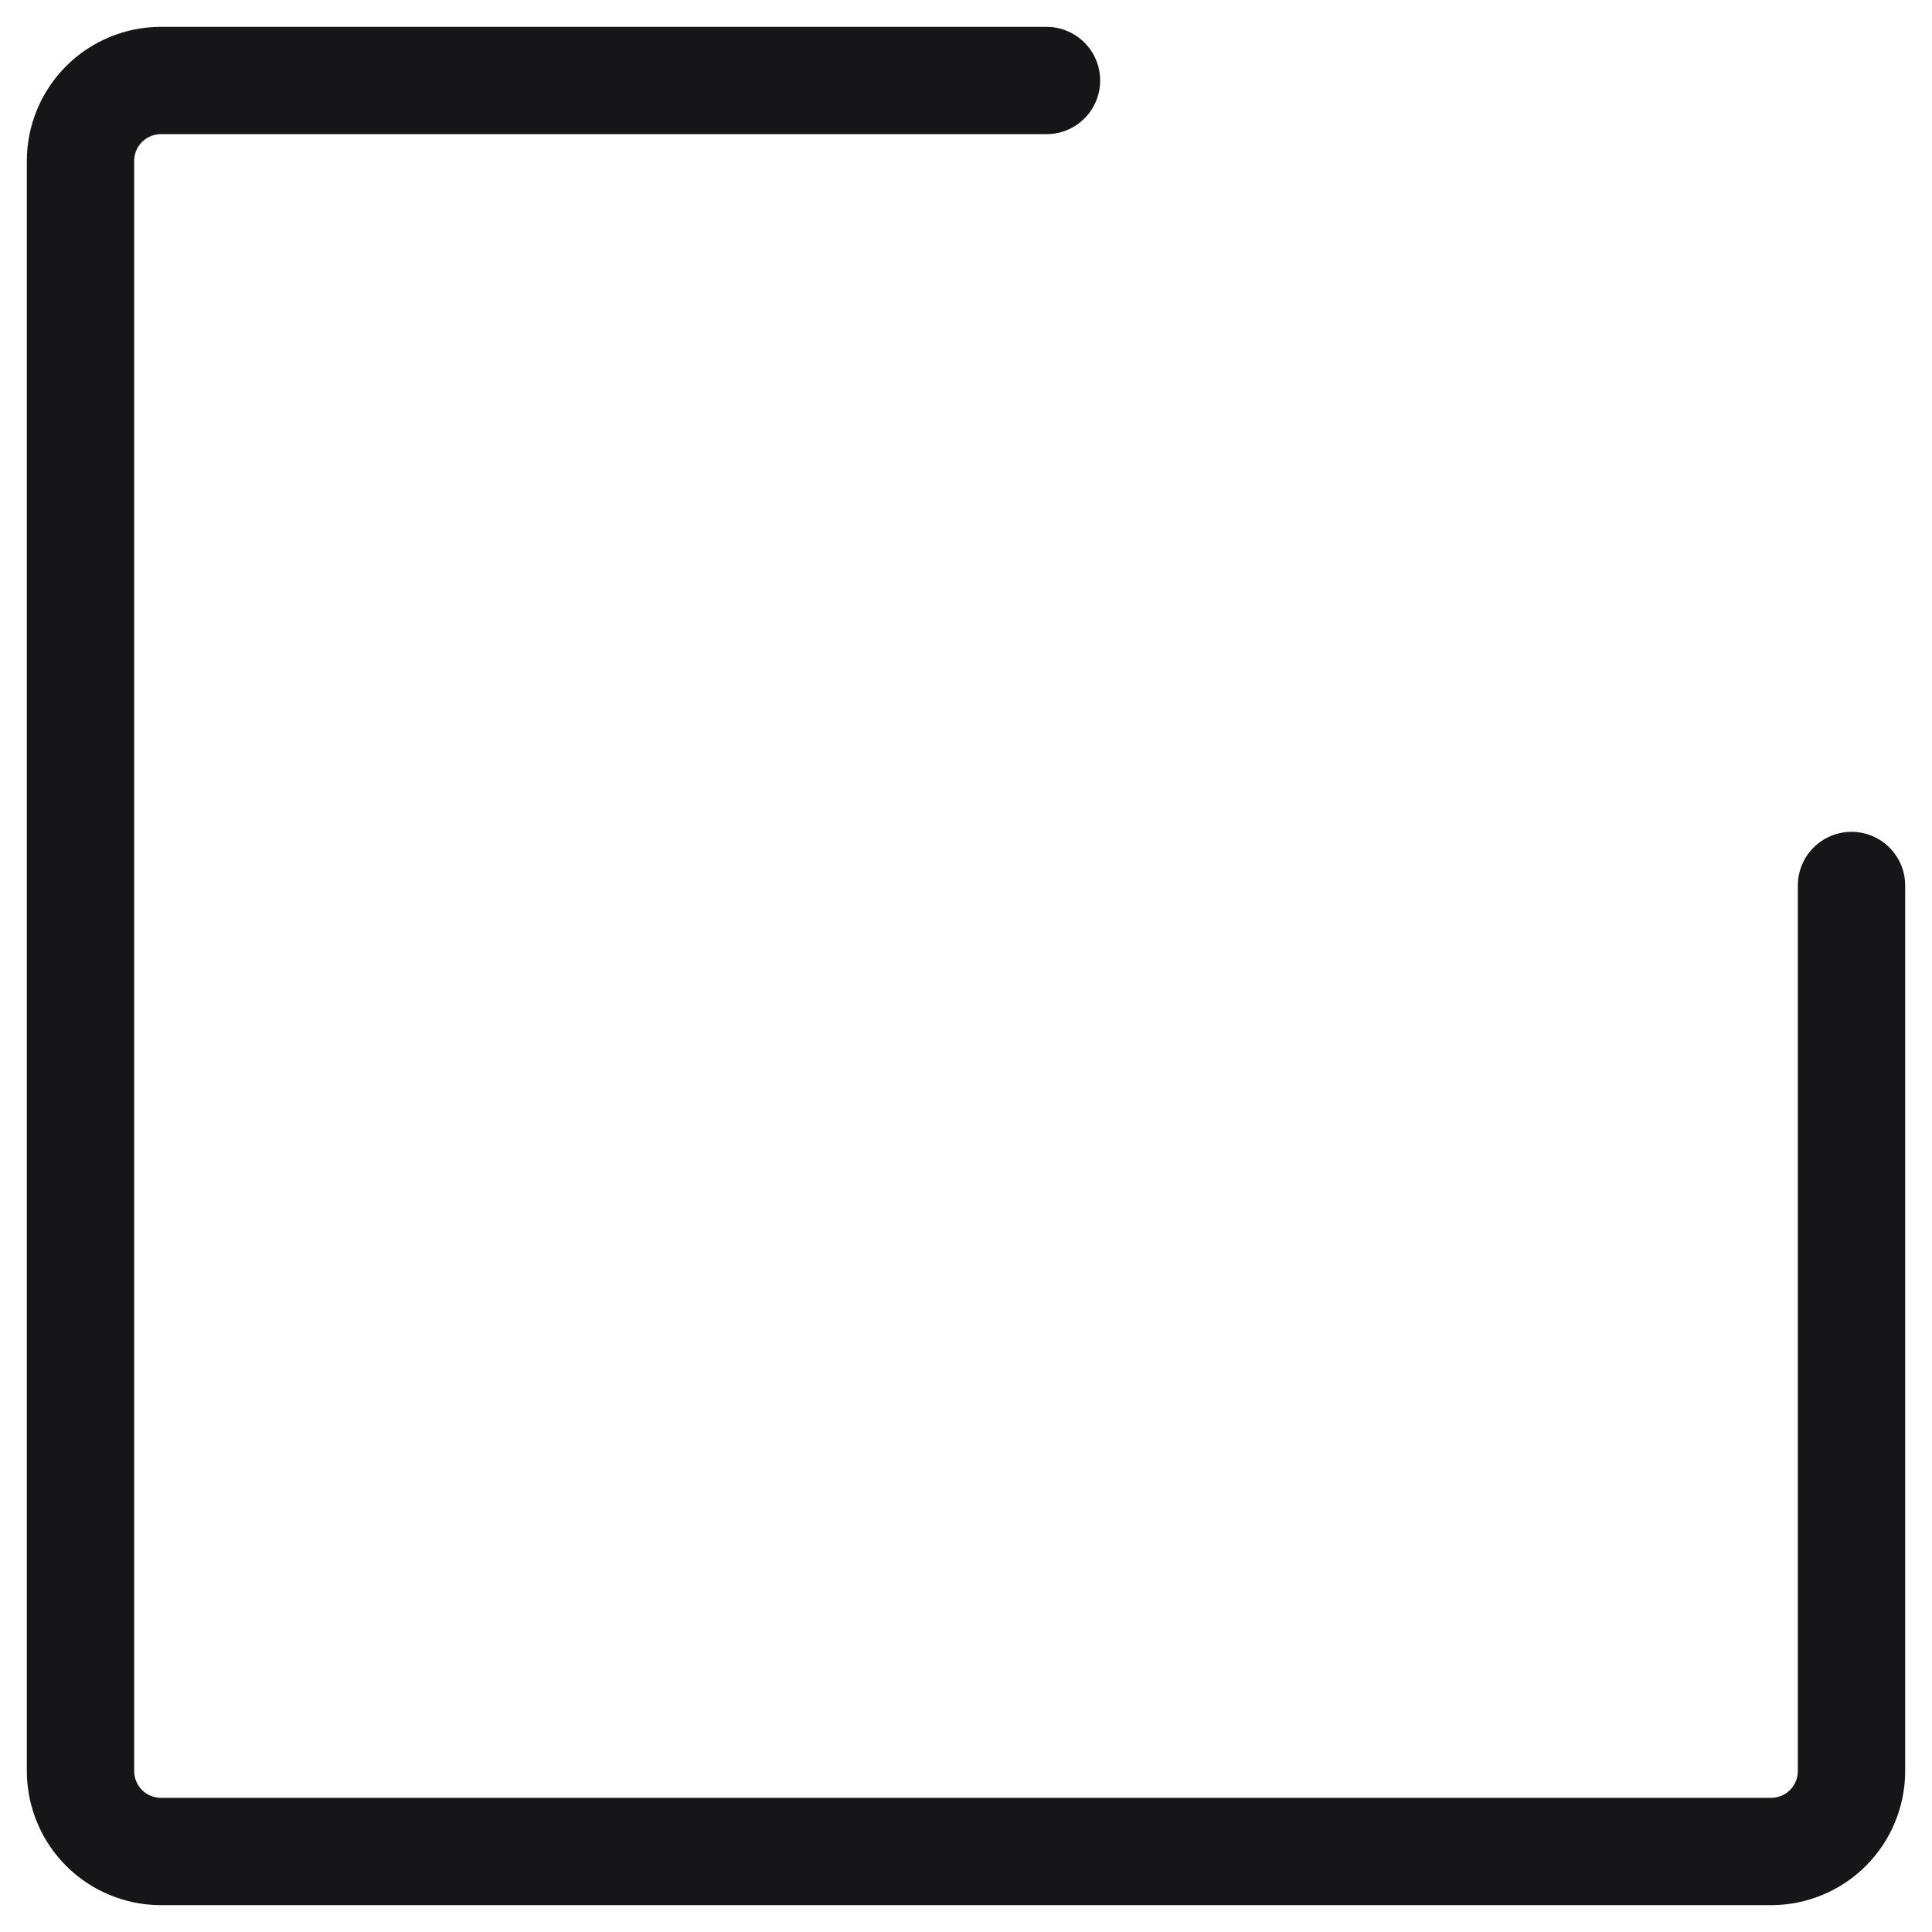
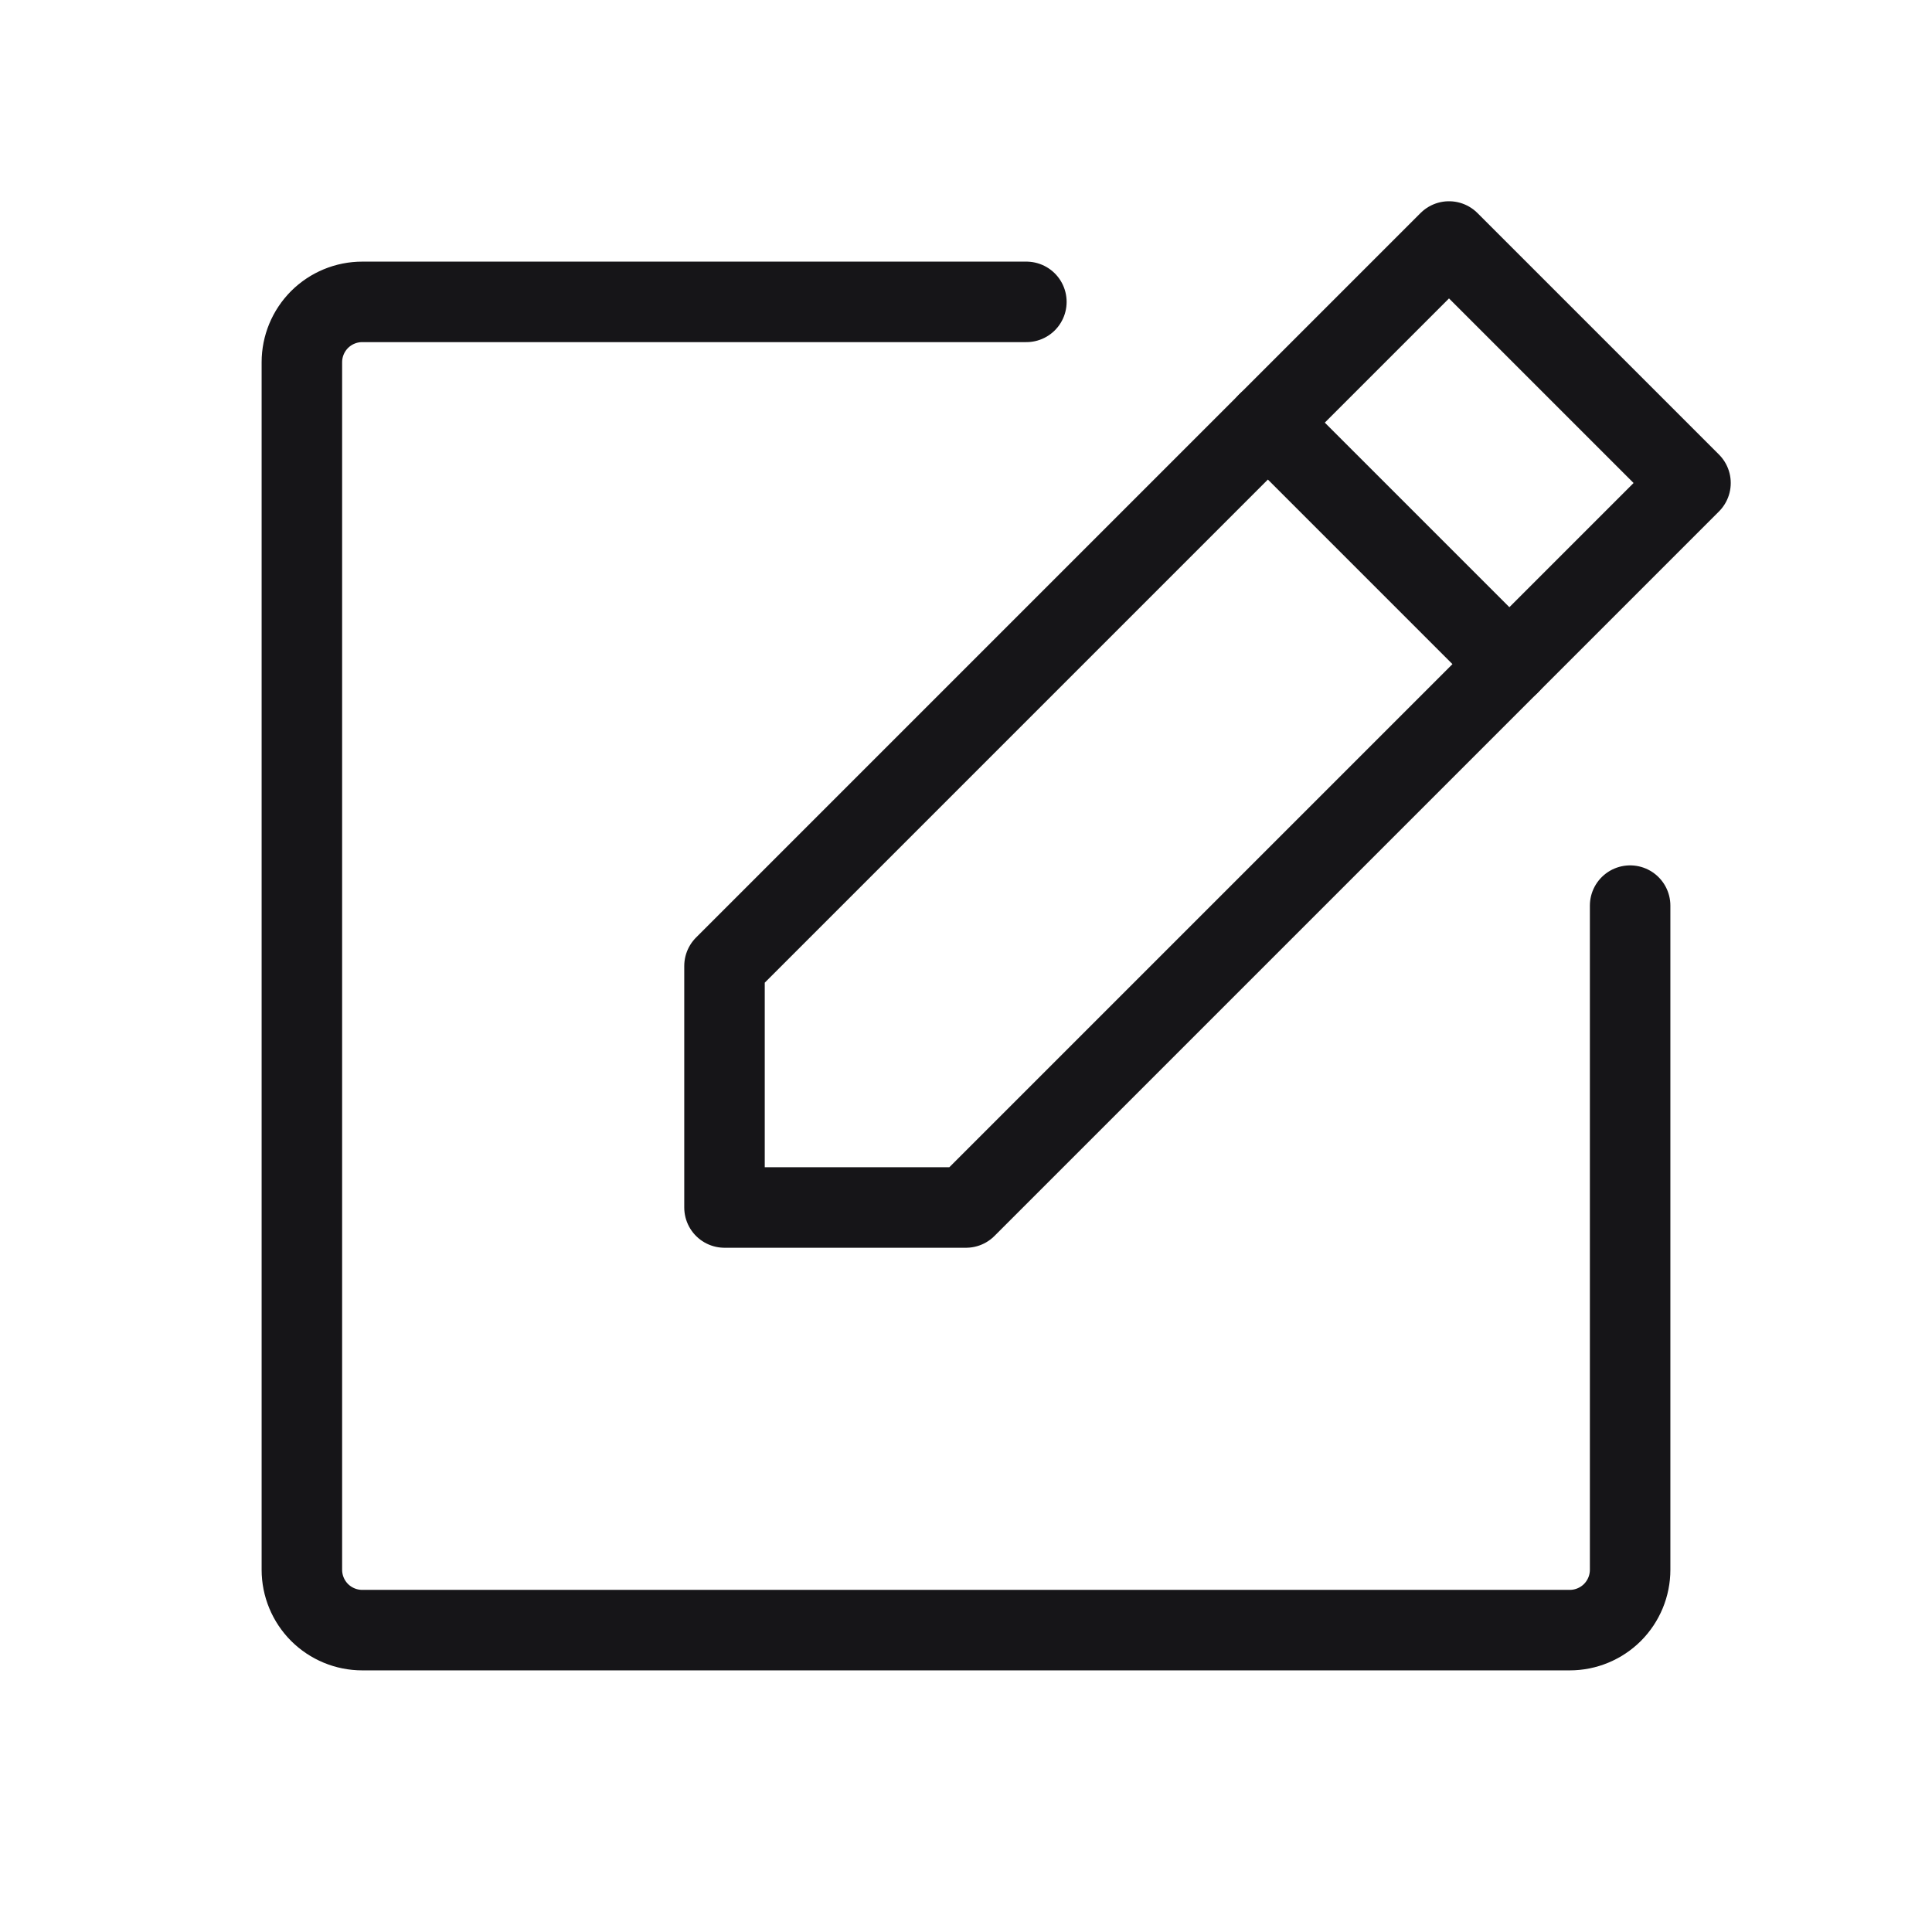
- <svg xmlns="http://www.w3.org/2000/svg" width="36" height="36" viewBox="0 0 36 36" fill="none">
-   <path d="M34.5 16.5V33C34.5 33.398 34.342 33.779 34.061 34.061C33.779 34.342 33.398 34.5 33 34.5H3C2.602 34.5 2.221 34.342 1.939 34.061C1.658 33.779 1.5 33.398 1.5 33V3C1.5 2.602 1.658 2.221 1.939 1.939C2.221 1.658 2.602 1.5 3 1.5H19.5" stroke="#161518" stroke-width="2" stroke-linecap="round" stroke-linejoin="round" />
+ <svg xmlns="http://www.w3.org/2000/svg" width="48" height="48" viewBox="0 0 48 48" fill="none">
+   <path d="M24 30H18V24L36 6L42 12L24 30Z" stroke="#161518" stroke-width="2" stroke-linecap="round" stroke-linejoin="round" />
+   <path d="M31.5 10.5L37.5 16.5" stroke="#161518" stroke-width="2" stroke-linecap="round" stroke-linejoin="round" />
+   <path d="M40.5 22.5V39C40.5 39.398 40.342 39.779 40.061 40.061C39.779 40.342 39.398 40.5 39 40.5H9C8.602 40.5 8.221 40.342 7.939 40.061C7.658 39.779 7.5 39.398 7.5 39V9C7.5 8.602 7.658 8.221 7.939 7.939C8.221 7.658 8.602 7.5 9 7.5H25.5" stroke="#161518" stroke-width="2" stroke-linecap="round" stroke-linejoin="round" />
</svg>
